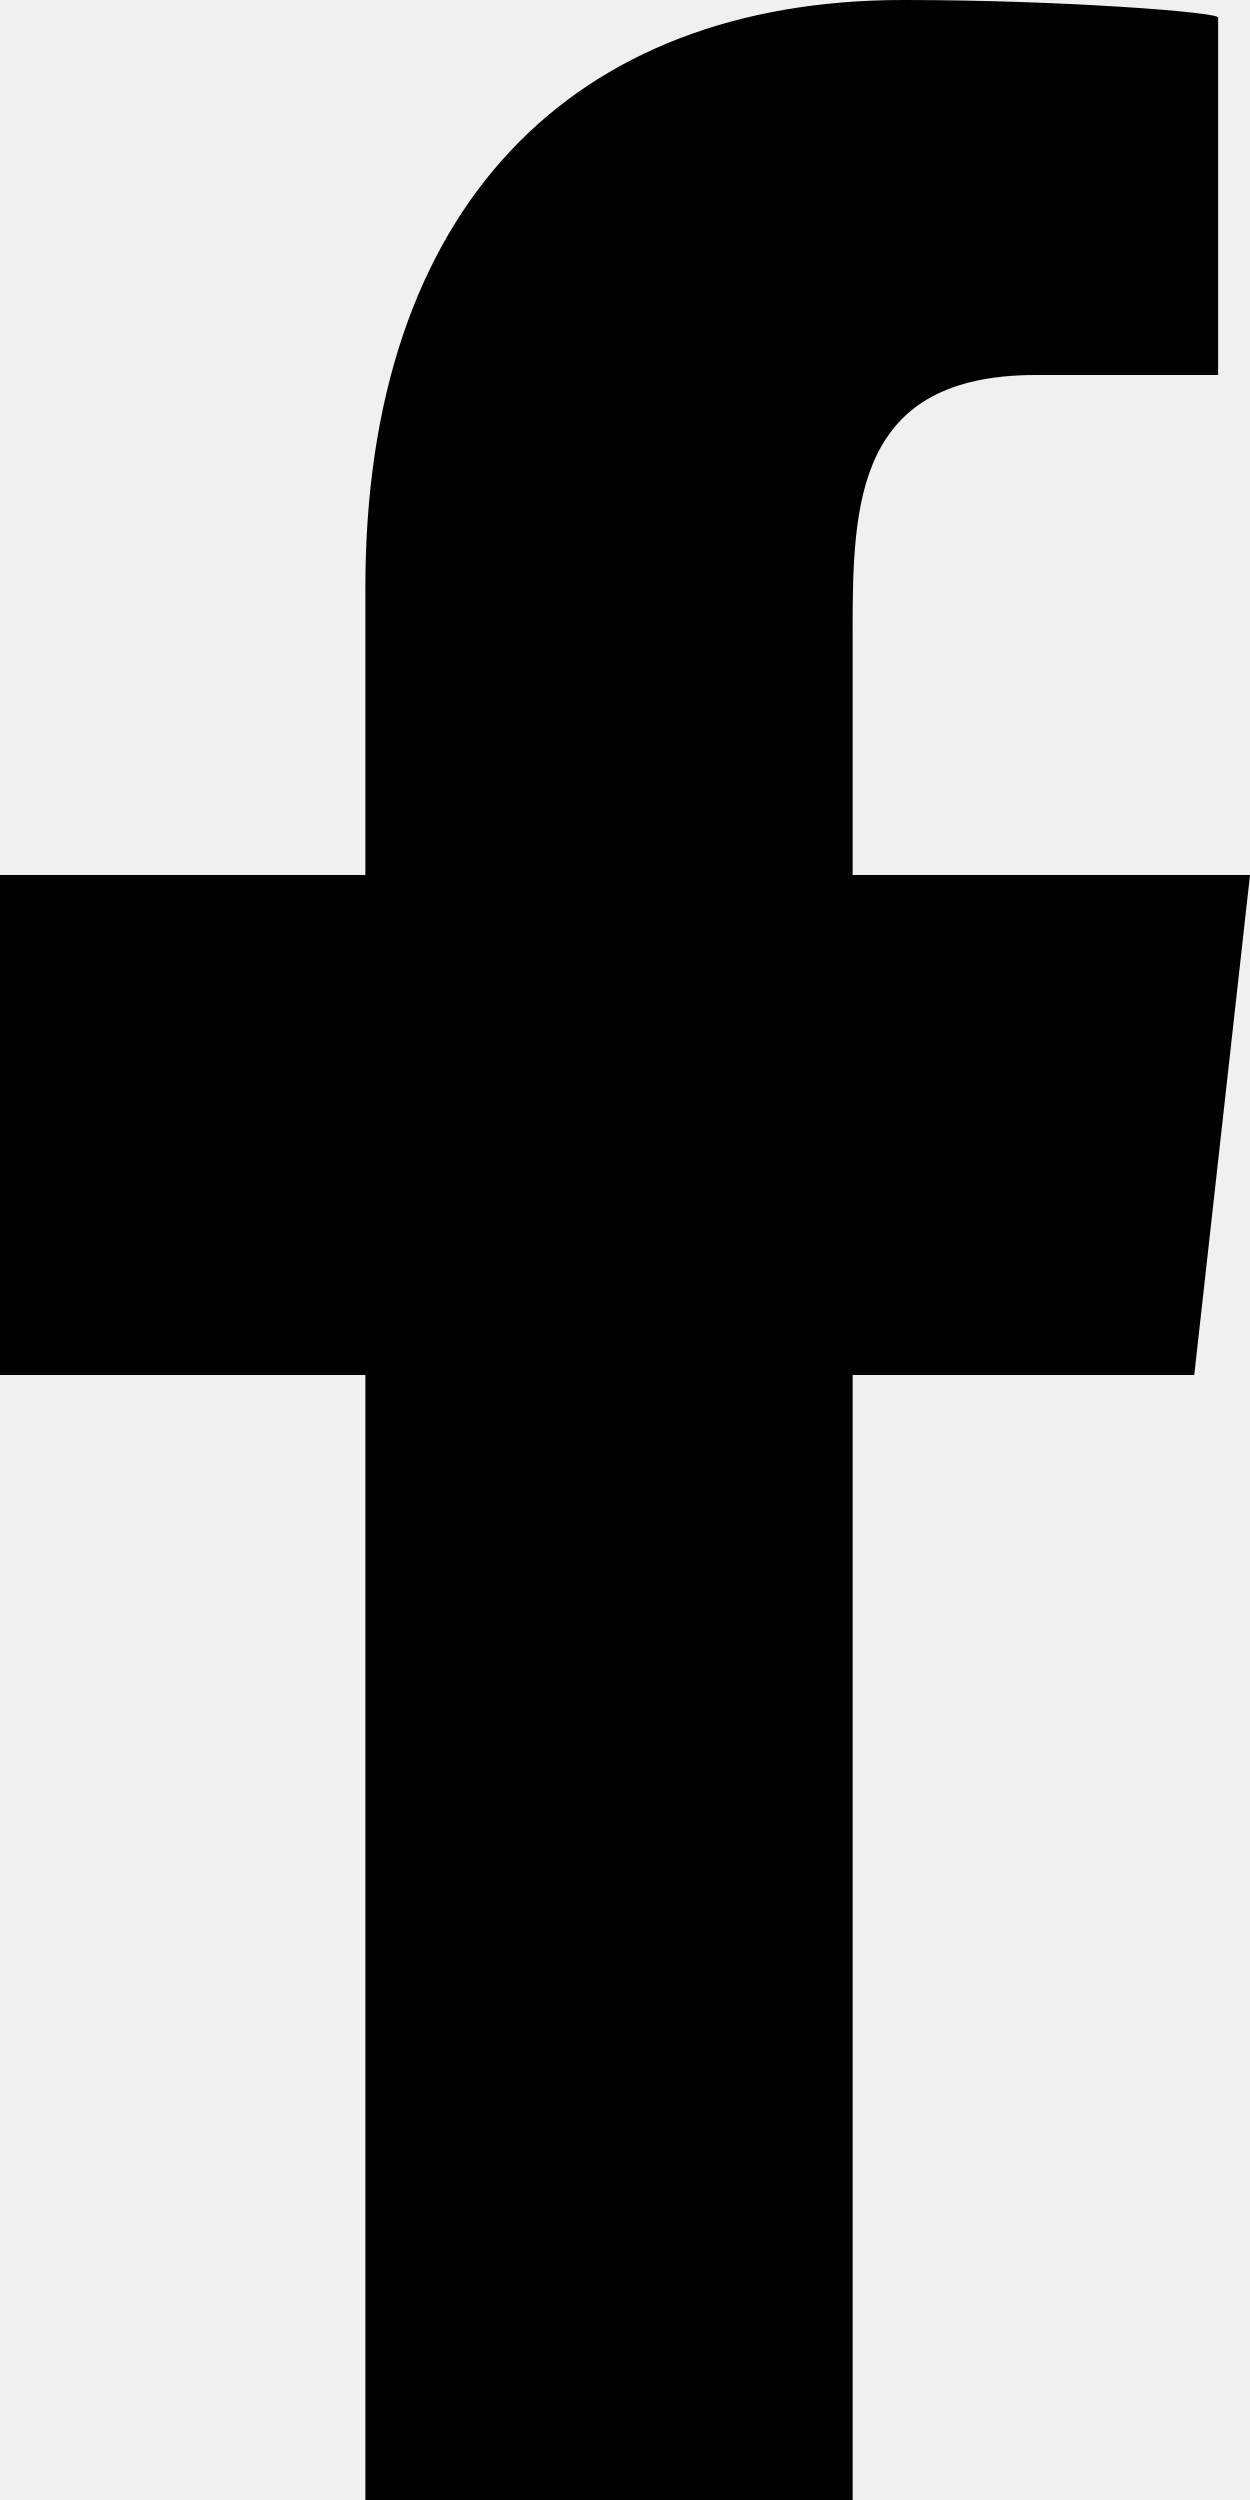
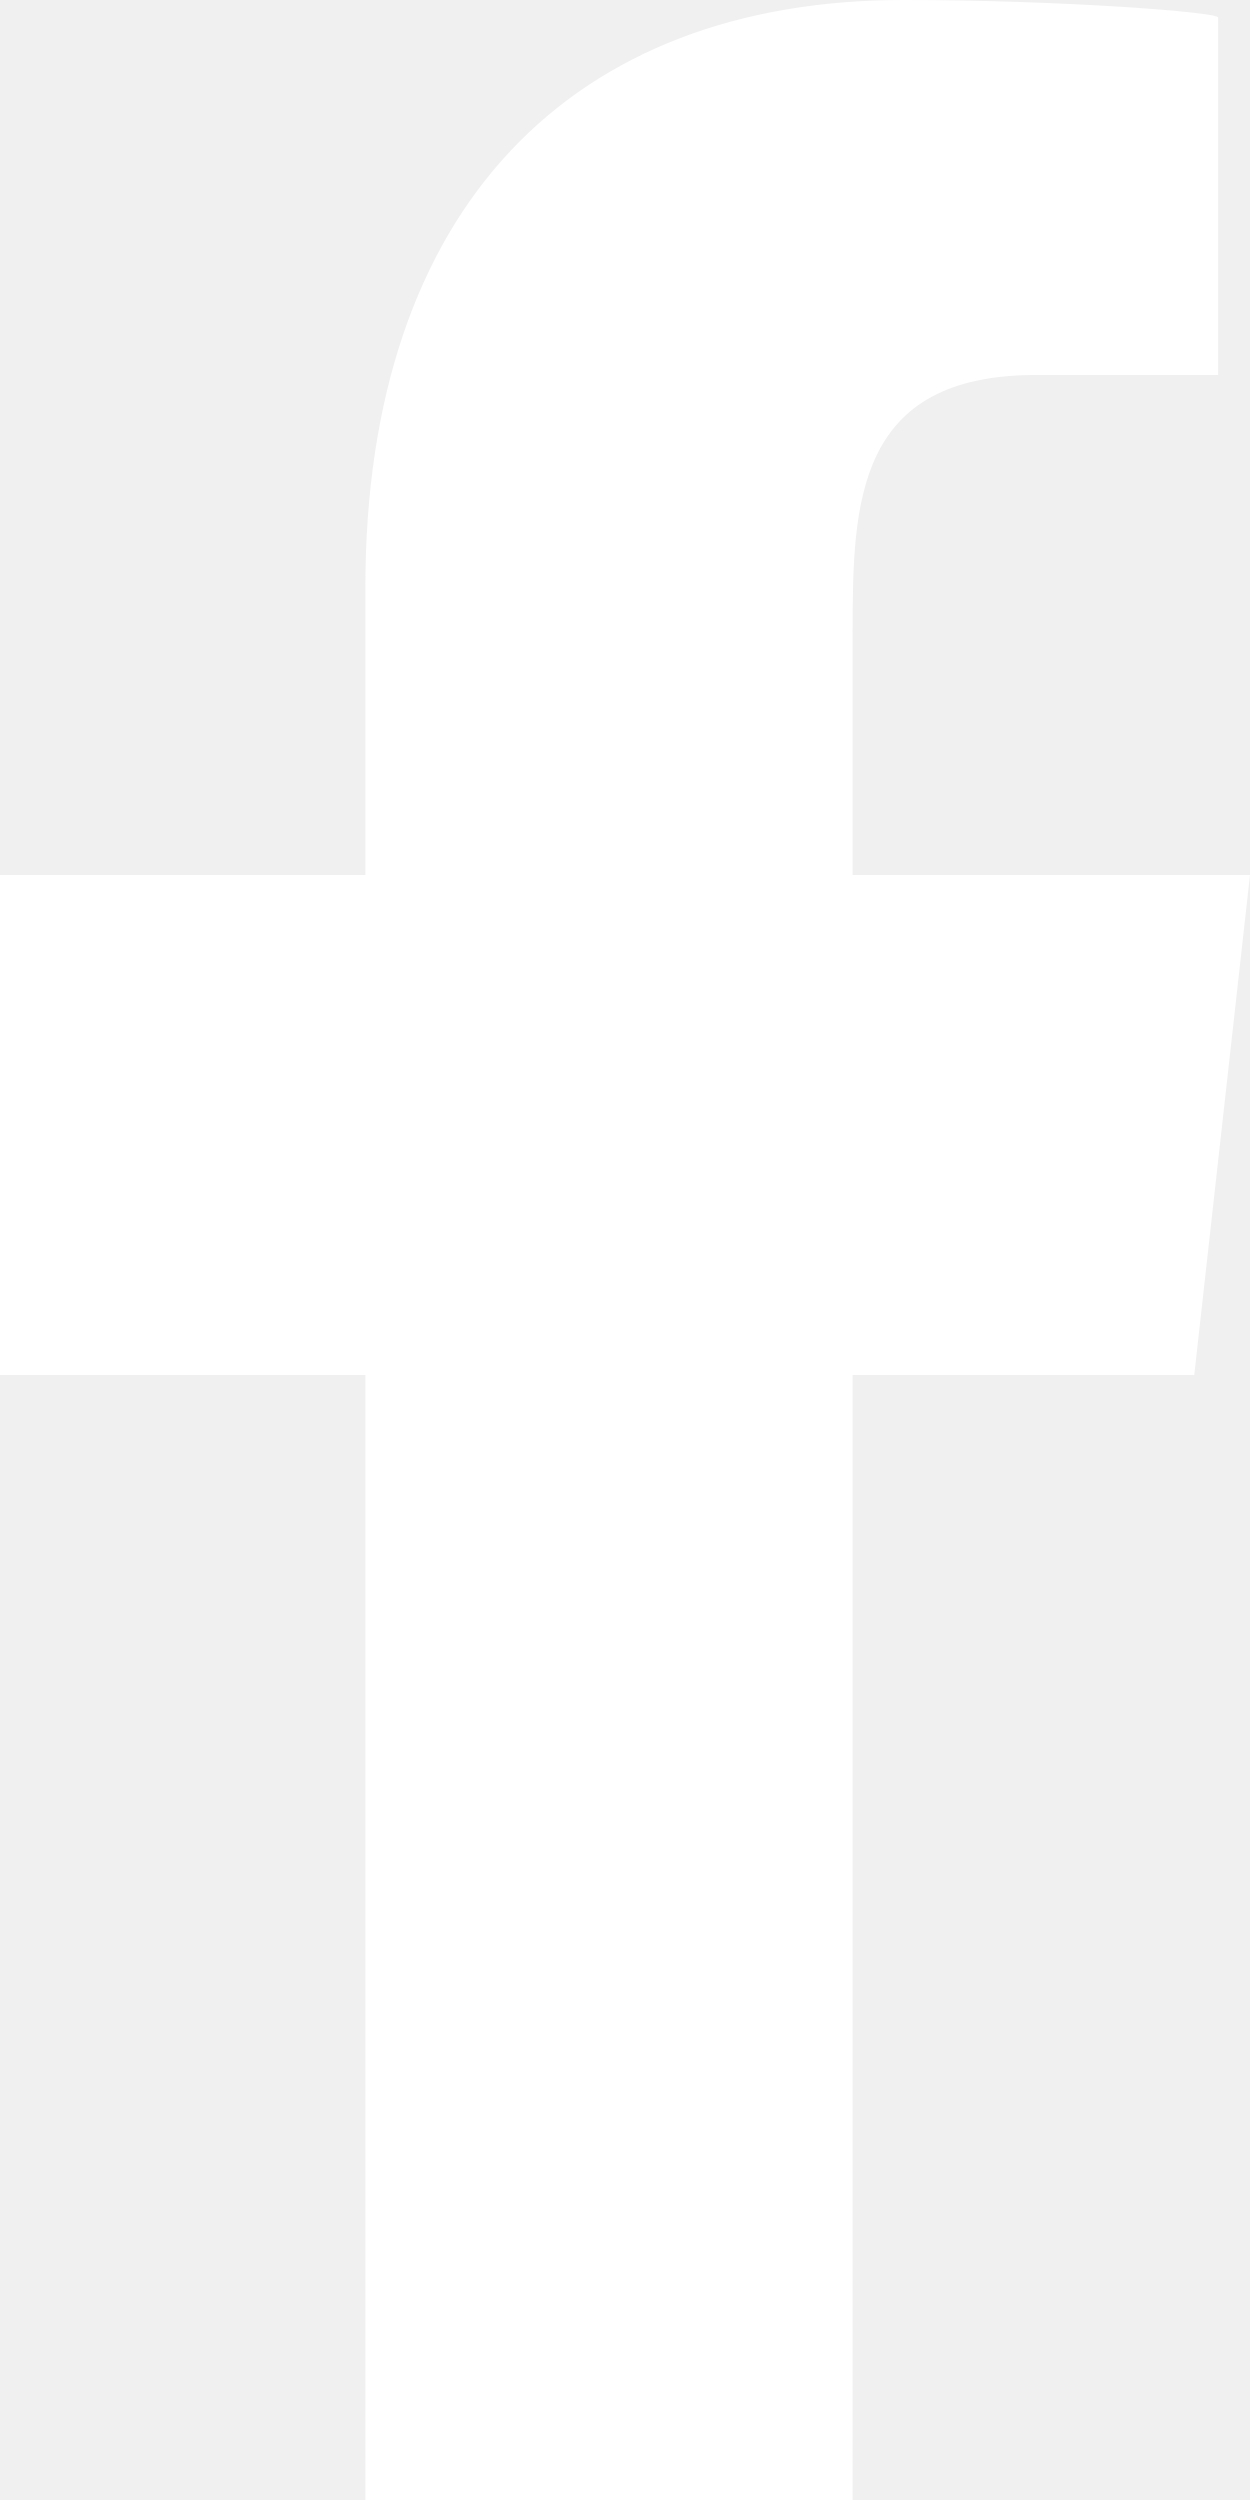
<svg xmlns="http://www.w3.org/2000/svg" width="10px" height="20px" viewBox="0 0 10 20" version="1.1">
  <defs />
  <g id="Page-1" stroke="none" stroke-width="1" fill="none" fill-rule="evenodd">
    <g id="Dribbble-Light-Preview" transform="translate(-385, -7399)" fill="#000000">
      <g id="icons" transform="translate(56, 160)">
-         <path d="M335.821,7259 L335.821,7250 L338.554,7250 L339,7246 L335.821,7246 L335.821,7244.052 C335.821,7243.022 335.848,7242 337.287,7242 L338.745,7242 L338.745,7239.14 C338.745,7239.097 337.492,7239 336.226,7239 C333.58,7239 331.923,7240.657 331.923,7243.7 L331.923,7246 L329,7246 L329,7250 L331.923,7250 L331.923,7259 L335.821,7259 Z" id="facebook-[#176]" />
+         <path fill="white" d="M335.821,7259 L335.821,7250 L338.554,7250 L339,7246 L335.821,7246 L335.821,7244.052 C335.821,7243.022 335.848,7242 337.287,7242 L338.745,7242 L338.745,7239.14 C338.745,7239.097 337.492,7239 336.226,7239 C333.58,7239 331.923,7240.657 331.923,7243.7 L331.923,7246 L329,7246 L329,7250 L331.923,7250 L331.923,7259 L335.821,7259 Z" id="facebook-[#176]" />
      </g>
    </g>
  </g>
</svg>
